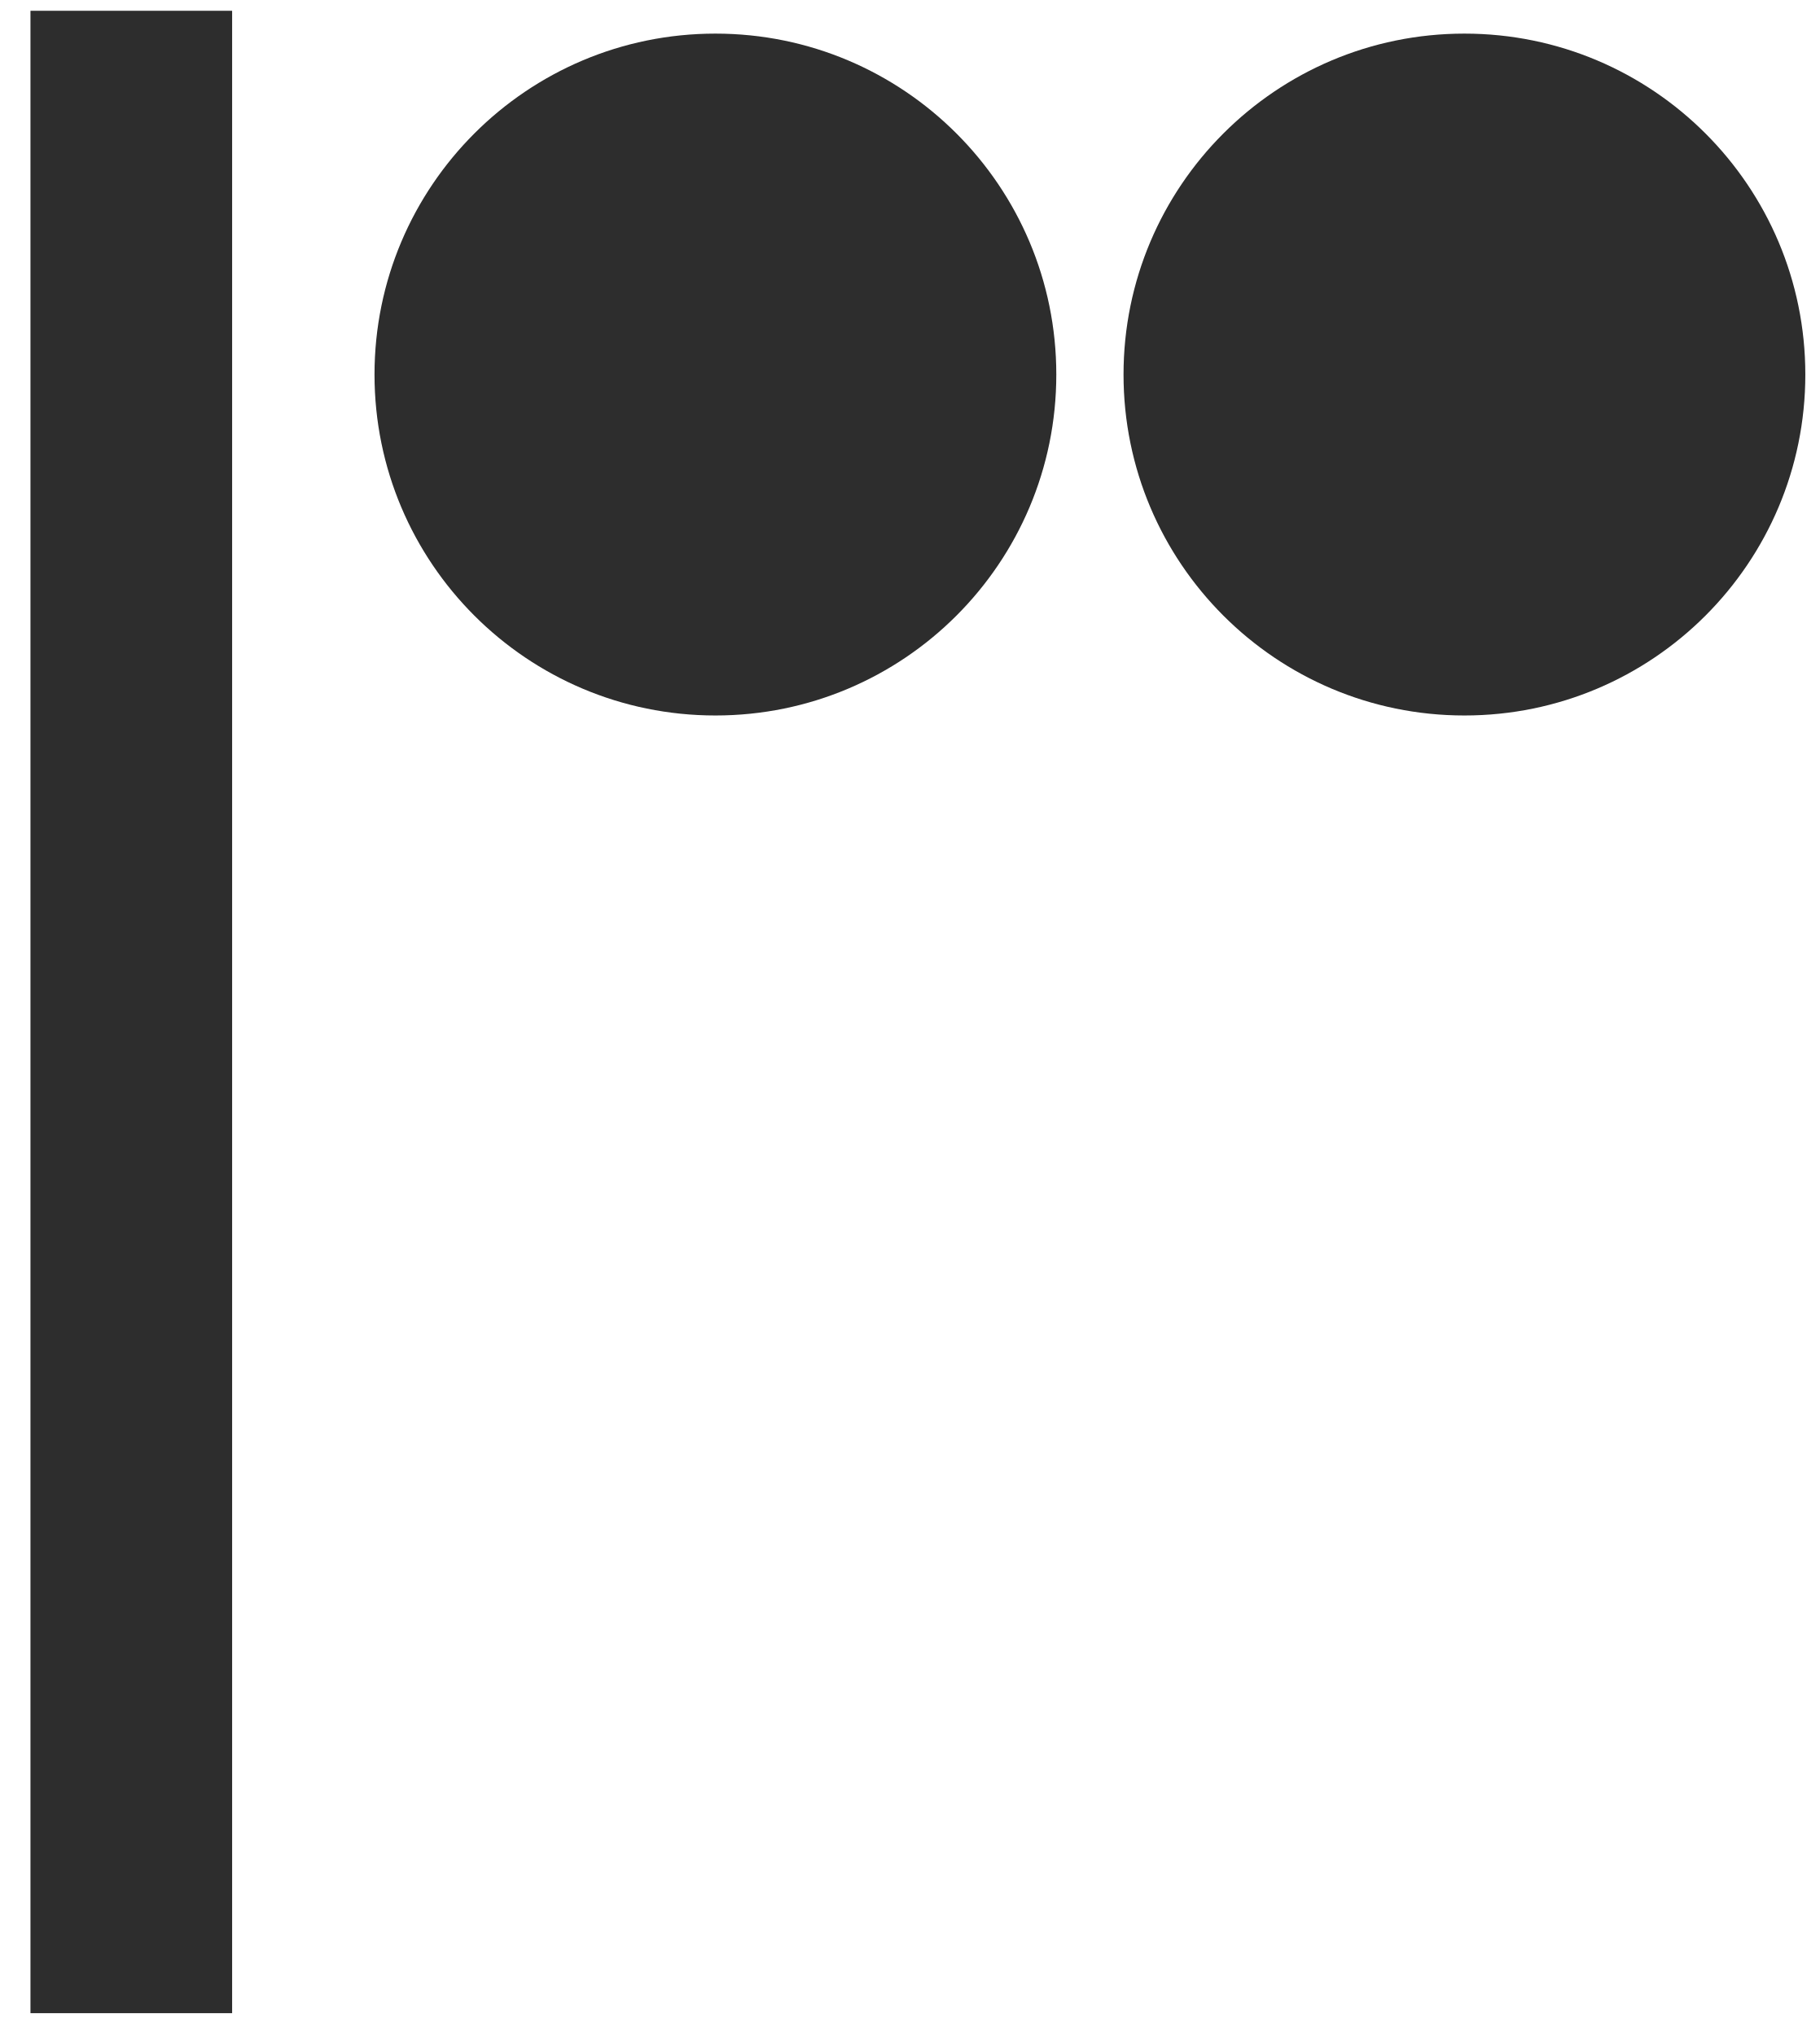
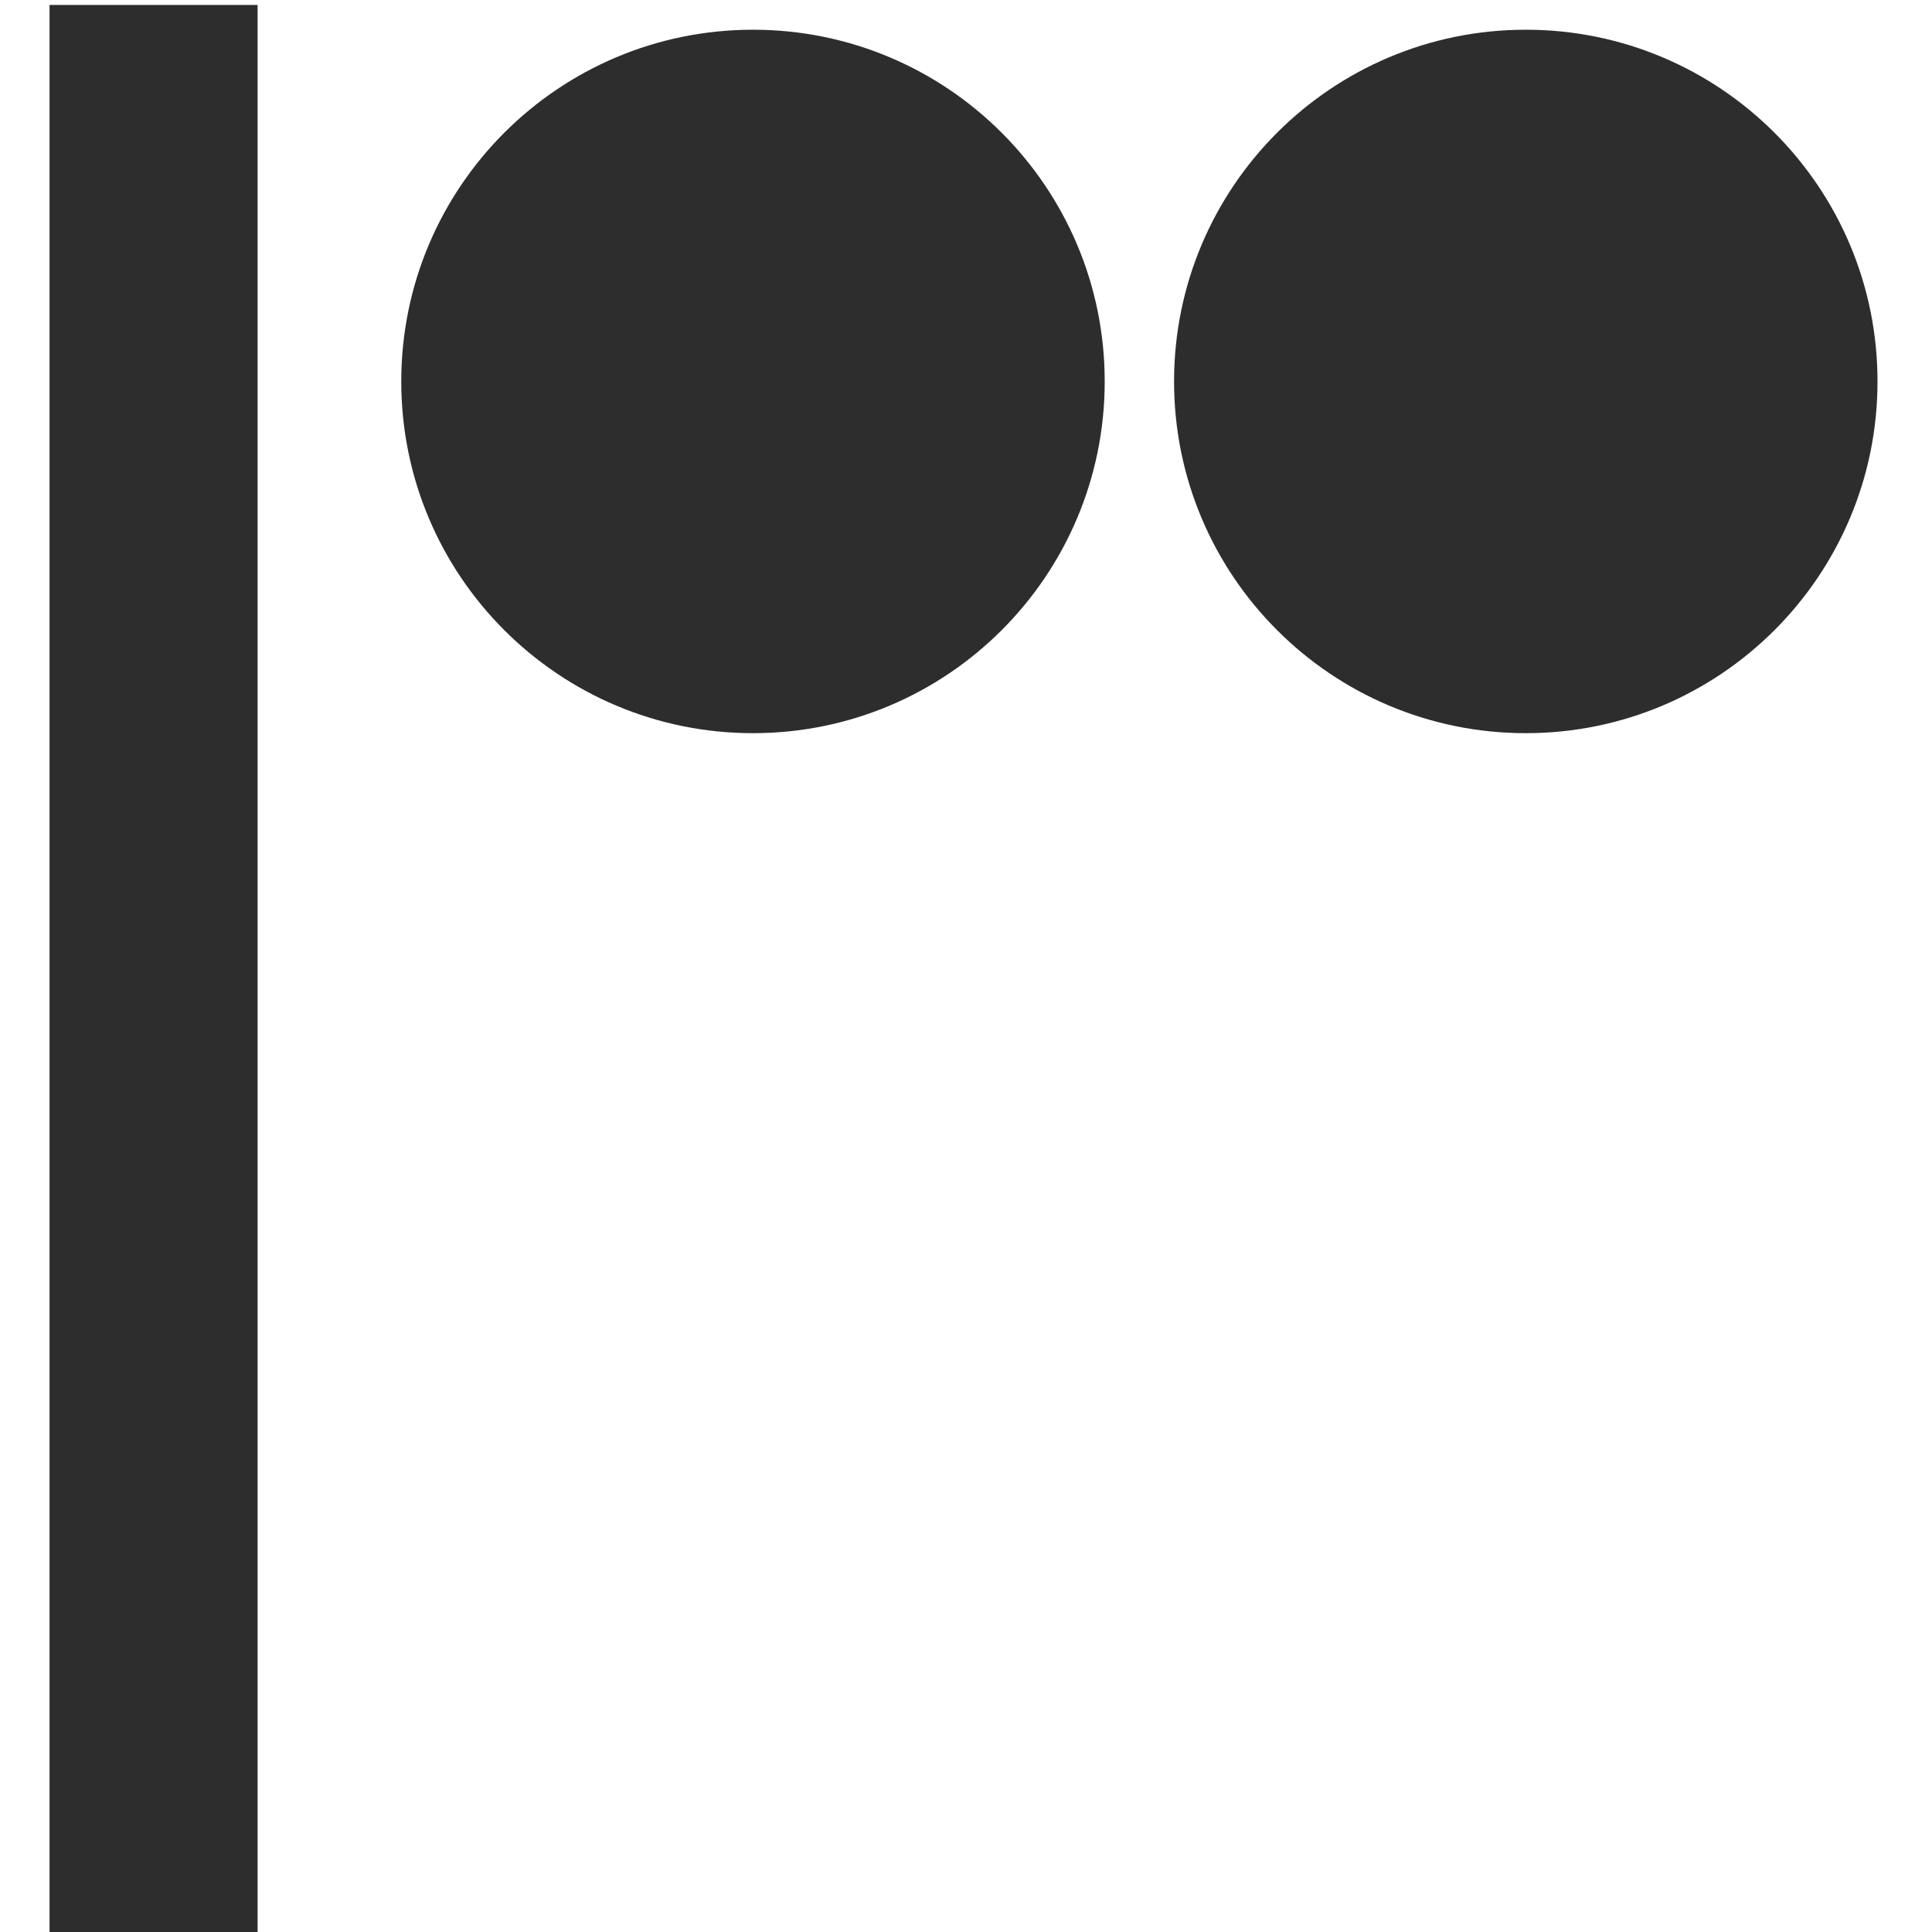
- <svg xmlns="http://www.w3.org/2000/svg" version="1.1" x="0px" y="0px" width="37.9px" height="42.4px" viewBox="0 0 37.9 42.4" style="enable-background:new 0 0 37.9 42.4;" xml:space="preserve">
+ <svg xmlns="http://www.w3.org/2000/svg" version="1.1" x="0px" y="0px" width="39px" height="39px" viewBox="0 0 39 39" style="enable-background:new 0 0 39 39;" xml:space="preserve">
  <style type="text/css">
	.st0{display:none;}
	.st1{display:inline;}
	.st2{fill:#2D2D2D;}
	.st3{display:inline;fill:#D81D4A;}
	.st4{fill:#D81D4A;}
	.st5{display:inline;fill:#2D2D2D;}
</style>
-   <g id="musical" class="st0">
-     <g class="st1">
-       <rect x="8" y="0.3" class="st2" width="29.7" height="7.7" />
-       <path class="st2" d="M8,29.5c-0.8-0.4-1.6-0.7-2.6-0.7c-2.8,0-5.2,2.3-5.2,5.2c0,2.8,2.3,5.2,5.2,5.2c1.2,0,2.4-0.5,3.4-1.3    c1-0.9,1.5-2,1.7-3.3c0.1-0.7,0.1-1.6,0.1-2.3c0-0.9,0-1.8,0-2.7c0-2.4,0-4.7,0-7.1c0-2.4,0-4.7,0-7.1c0-1.4,0-2.9,0-4.3    c0-0.1,0-0.2,0-0.4H8V29.5z" />
-       <path class="st2" d="M37.8,27.5c-0.1-1.5,0-3.1,0-4.6c0-2.3,0-4.7,0-7c0-1.6,0-3.2,0-4.9c0-0.1,0-0.2,0-0.3h-2.6v13.1    c-0.7-0.4-1.6-0.7-2.5-0.7c-2.8,0-5.2,2.3-5.2,5.2c0,2.8,2.3,5.2,5.2,5.2c1.5,0,3-0.7,4-1.9c0.9-1.1,1.2-2.5,1.1-3.9    C37.8,27.5,37.8,27.5,37.8,27.5z" />
-     </g>
-   </g>
-   <g id="musical-dla-dzieci" class="st0">
-     <rect x="19.1" y="-10.7" transform="matrix(6.123234e-17 -1 1 6.123234e-17 18.8004 27.0813)" class="st3" width="7.7" height="29.7" />
-     <g class="st1">
-       <g>
-         <path class="st4" d="M22,46.5c-4.7,0-9-3.2-10.2-7.9l2.9-0.7c1,4,5.1,6.5,9.2,5.4c4-1,6.5-5.1,5.4-9.2l2.9-0.7     c1.4,5.6-2,11.4-7.6,12.8C23.7,46.4,22.8,46.5,22,46.5z" />
-       </g>
-     </g>
-     <g class="st1">
-       <g>
-         <path class="st4" d="M8.1,26c-0.8-0.4-1.6-0.7-2.6-0.7c-2.8,0-5.2,2.3-5.2,5.2s2.3,5.2,5.2,5.2c2.7,0,4.9-2.1,5.1-4.7h0.1V10.7     H8.1V26z M5.5,32.4c-1.1,0-1.9-0.9-1.9-1.9c0-1.1,0.9-1.9,1.9-1.9c1.1,0,1.9,0.9,1.9,1.9C7.4,31.6,6.5,32.4,5.5,32.4z" />
-         <path class="st4" d="M37.8,24V10.6h-2.6v9.6c-0.7-0.4-1.6-0.7-2.5-0.7c-2.8,0-5.2,2.3-5.2,5.2s2.3,5.2,5.2,5.2     c2.8,0,5.2-2.3,5.2-5.2C37.9,24.5,37.8,24.2,37.8,24z M32.7,26.8c-1.1,0-1.9-0.9-1.9-1.9c0-1.1,0.9-1.9,1.9-1.9     c1.1,0,1.9,0.9,1.9,1.9C34.7,25.9,33.8,26.8,32.7,26.8z" />
-       </g>
-     </g>
-   </g>
-   <g id="wyklad-warsztat" class="st0">
-     <g class="st1">
-       <rect x="15.3" y="12.9" transform="matrix(-1.836970e-16 1 -1 -1.836970e-16 52.2478 14.0215)" class="st2" width="7.7" height="40.4" />
-       <rect x="15.3" y="10.8" transform="matrix(-1.836970e-16 1 -1 -1.836970e-16 39.5594 1.3331)" class="st2" width="7.7" height="19.2" />
-       <circle class="st2" cx="19.1" cy="5.6" r="5.2" />
-     </g>
-   </g>
-   <g id="wystawa" class="st0">
-     <g class="st1">
-       <rect x="7" y="33.7" transform="matrix(-1 -1.224647e-16 1.224647e-16 -1 21.7721 72.9408)" class="st2" width="7.7" height="5.5" />
-       <rect x="23.3" y="33.7" transform="matrix(-1 -1.224647e-16 1.224647e-16 -1 54.3592 72.9408)" class="st2" width="7.7" height="5.5" />
-     </g>
-     <g class="st1">
-       <g>
-         <rect x="0" y="0.2" transform="matrix(-1 -1.224647e-16 1.224647e-16 -1 7.6804 30.8761)" class="st2" width="7.7" height="30.4" />
-         <rect x="30.4" y="0.2" transform="matrix(-1 -1.224647e-16 1.224647e-16 -1 68.4509 30.8761)" class="st2" width="7.7" height="30.4" />
-       </g>
-       <circle class="st2" cx="19" cy="15.4" r="5.2" />
-     </g>
-   </g>
-   <g id="koncert" class="st0">
-     <g class="st1">
-       <rect x="24.6" y="-2.5" transform="matrix(0.7071 -0.7071 0.7071 0.7071 7.5703 18.3382)" class="st2" width="2.6" height="5.1" />
-       <rect x="36.7" y="9.6" transform="matrix(0.7071 -0.7071 0.7071 0.7071 2.5712 30.4069)" class="st2" width="2.6" height="5.1" />
-       <rect x="27.9" y="-5.7" transform="matrix(0.7071 -0.7071 0.7071 0.7071 10.7952 19.7384)" class="st2" width="2.6" height="5.1" />
-       <rect x="40" y="6.4" transform="matrix(0.7071 -0.7071 0.7071 0.7071 5.7961 31.8072)" class="st2" width="2.6" height="5.1" />
-       <rect x="23.7" y="2.8" transform="matrix(-0.7071 -0.7071 0.7071 -0.7071 39.4049 37.715)" class="st2" width="7.7" height="15.7" />
-       <path class="st2" d="M9,15.4c-7.8,0-14.2,6.3-14.2,14.2S1.2,43.7,9,43.7s14.2-6.3,14.2-14.2S16.9,15.4,9,15.4z M9,36.1    c-3.6,0-6.6-2.9-6.6-6.6s2.9-6.6,6.6-6.6s6.6,2.9,6.6,6.6S12.7,36.1,9,36.1z" />
-     </g>
-   </g>
-   <g id="spektakl" class="st0">
-     <g class="st1">
-       <rect x="15.2" y="-16.2" transform="matrix(-1.836970e-16 1 -1 -1.836970e-16 23.0036 -15.0621)" class="st2" width="7.7" height="40.4" />
-       <g>
-         <circle class="st2" cx="13" cy="18" r="5.2" />
-         <circle class="st2" cx="25" cy="18" r="5.2" />
-       </g>
-       <g>
-         <circle class="st2" cx="6.2" cy="31.1" r="5.2" />
-         <circle class="st2" cx="31.9" cy="31.1" r="5.2" />
-         <circle class="st2" cx="18.2" cy="31.1" r="5.2" />
-       </g>
-     </g>
-   </g>
-   <g id="monodram-muzyczny" class="st0">
-     <rect x="15.1" y="24.4" class="st5" width="7.7" height="17" />
-     <circle class="st5" cx="18.9" cy="15.2" r="5.2" />
-     <g class="st1">
-       <g>
-         <rect x="0" y="0.1" transform="matrix(-1 -1.224647e-16 1.224647e-16 -1 7.6804 30.6389)" class="st2" width="7.7" height="30.4" />
-         <rect x="30.4" y="0.1" transform="matrix(-1 -1.224647e-16 1.224647e-16 -1 68.4509 30.6389)" class="st2" width="7.7" height="30.4" />
-       </g>
-     </g>
-   </g>
-   <g id="goscinny" class="st0">
-     <g class="st1">
-       <g>
-         <path class="st2" d="M15.5,36.4c-5.3-1.3-9.2-6.2-9.3-11.9l3.5,0c0,4.8,3.9,8.8,8.8,8.8c4.8,0,8.8-4,8.8-8.8l3.5,0     c0,6.8-5.5,12.3-12.2,12.3C17.5,36.8,16.5,36.7,15.5,36.4z" />
-       </g>
-     </g>
-     <rect x="15.2" y="-3.3" transform="matrix(-1.836970e-16 1 -1 -1.836970e-16 35.9473 -2.1184)" class="st5" width="7.7" height="40.4" />
-     <rect x="15.2" y="-5.4" transform="matrix(-1.836970e-16 1 -1 -1.836970e-16 23.2589 -14.8067)" class="st5" width="7.7" height="19.2" />
-   </g>
-   <g id="premiera" class="st0">
-     <rect x="2.7" y="15" class="st5" width="7.7" height="18.2" />
-     <rect x="27.6" y="15" class="st5" width="7.7" height="18.2" />
-     <path class="st5" d="M31.5,0.6c-2.8,0-5.2,2.3-5.2,5.2c0,0.1,0,0.3,0,0.4c-0.7,3.5-3.8,6.1-7.5,6c-3.5-0.1-6.4-2.5-7.2-5.7   c0-0.3,0.1-0.5,0.1-0.8c0-2.8-2.3-5.2-5.2-5.2c-2.8,0-5.2,2.3-5.2,5.2c0,2.8,2.3,5.2,5.2,5.2c1.2,0,2.3-0.4,3.2-1.1   c1.4,2.4,3.7,4.3,6.4,5.1c0.8,0.2,1.7,0.4,2.6,0.4c4.1,0.1,7.6-2.2,9.4-5.5c0.9,0.7,2,1.2,3.2,1.2c2.8,0,5.2-2.3,5.2-5.2   C36.6,2.9,34.3,0.6,31.5,0.6z" />
-   </g>
-   <g id="spektakl-komediowo-muzyczny" class="st0">
-     <g class="st1">
-       <rect x="3.4" y="28.7" transform="matrix(-1.836970e-16 1 -1 -1.836970e-16 39.6077 25.074)" class="st2" width="7.7" height="7.3" />
-       <rect x="3.4" y="0.5" transform="matrix(-1.836970e-16 1 -1 -1.836970e-16 11.4249 -3.1088)" class="st2" width="7.7" height="7.3" />
-     </g>
-     <path class="st5" d="M17,0c10.1-0.1,18.3,8,18.4,18.1s-8,18.3-18.1,18.4" />
-   </g>
-   <g id="rock-opera" class="st0">
-     <rect x="15.1" y="0" transform="matrix(-1 -1.224647e-16 1.224647e-16 -1 37.8787 17.0621)" class="st5" width="7.7" height="17" />
-     <circle class="st5" cx="5.9" cy="6.4" r="5.2" />
-     <path class="st5" d="M31.7,1.2c-2.8,0-5.2,2.3-5.2,5.2s2.3,5.2,5.2,5.2s5.2-2.3,5.2-5.2S34.5,1.2,31.7,1.2z M31.7,8.3   c-1.1,0-1.9-0.9-1.9-1.9c0-1.1,0.9-1.9,1.9-1.9c1.1,0,1.9,0.9,1.9,1.9C33.6,7.5,32.7,8.3,31.7,8.3z" />
-     <path class="st5" d="M18.9,22.3c-6.1,0-11,4.9-11,11s4.9,11,11,11s11-4.9,11-11S25,22.3,18.9,22.3z M18.9,38.5   c-2.8,0-5.1-2.3-5.1-5.1s2.3-5.1,5.1-5.1s5.1,2.3,5.1,5.1S21.8,38.5,18.9,38.5z" />
-   </g>
-   <g id="widowisko-muzyczne" class="st0">
-     <circle class="st5" cx="-3" cy="5.3" r="5.2" />
-     <rect x="35.9" y="-2.8" transform="matrix(6.123234e-17 -1 1 6.123234e-17 35.8144 43.68)" class="st5" width="7.7" height="13.5" />
-     <path class="st5" d="M13.2,10.3h-2.6v18.9c-0.8-0.4-1.6-0.7-2.6-0.7c-2.8,0-5.2,2.3-5.2,5.2s2.3,5.2,5.2,5.2c2.7,0,4.9-2.1,5.1-4.7   h0.1V10.3z" />
-     <path class="st5" d="M35.8,27.1V10.3h-2.6v13.1c-0.7-0.4-1.6-0.7-2.5-0.7c-2.8,0-5.2,2.3-5.2,5.2c0,2.8,2.3,5.2,5.2,5.2   c2.8,0,5.2-2.3,5.2-5.2C35.8,27.6,35.8,27.4,35.8,27.1z" />
-   </g>
-   <g id="spektakl-baletowy" class="st0">
-     <g class="st1">
-       <path class="st2" d="M0.9,51.3C0.8,41.2,8.9,33,19,32.9s18.3,8,18.4,18.1" />
-       <rect x="13.6" y="14.5" transform="matrix(-1.836970e-16 1 -1 -1.836970e-16 42.8346 5.3258)" class="st2" width="10.2" height="19.2" />
-       <circle class="st2" cx="18.8" cy="9" r="5.2" />
-       <circle class="st2" cx="11.8" cy="2.8" r="2.6" />
-     </g>
-   </g>
-   <g id="operetka">
-     <circle class="st2" cx="14.9" cy="7.8" r="7.1" />
-     <circle class="st2" cx="30.5" cy="7.8" r="7.1" />
-     <rect x="0.6" y="0.3" transform="matrix(-1 -1.224647e-16 1.224647e-16 -1 5.4346 42.2245)" class="st2" width="4.2" height="41.7" />
+   <g id="edukacja" class="st0">
+     <g id="musical">
+       <g class="st1">
+         <rect x="8.1" y="0.6" class="st2" width="29.7" height="7.7" />
+         <path class="st2" d="M8.1,29.9c-0.8-0.4-1.6-0.7-2.6-0.7c-2.8,0-5.2,2.3-5.2,5.2c0,2.8,2.3,5.2,5.2,5.2c1.2,0,2.4-0.5,3.4-1.3     c1-0.9,1.5-2,1.7-3.3c0.1-0.7,0.1-1.6,0.1-2.3c0-0.9,0-1.8,0-2.7c0-2.4,0-4.7,0-7.1s0-4.7,0-7.1c0-1.4,0-2.9,0-4.3     c0-0.1,0-0.2,0-0.4H8.1V29.9z" />
+         <path class="st2" d="M37.8,27.9c-0.1-1.5,0-3.1,0-4.6c0-2.3,0-4.7,0-7c0-1.6,0-3.2,0-4.9c0-0.1,0-0.2,0-0.3h-2.6v13.1     c-0.7-0.4-1.6-0.7-2.5-0.7c-2.8,0-5.2,2.3-5.2,5.2c0,2.8,2.3,5.2,5.2,5.2c1.5,0,3-0.7,4-1.9c0.9-1.1,1.2-2.5,1.1-3.9     C37.8,27.9,37.8,27.9,37.8,27.9z" />
+       </g>
+     </g>
+     <g id="musical-dla-dzieci">
+       <rect x="8.2" y="0.6" class="st3" width="29.7" height="7.7" />
+       <g class="st1">
+         <g>
+           <path class="st4" d="M22,46.8c-4.7,0-9-3.2-10.2-7.9l2.9-0.7c1,4,5.1,6.5,9.2,5.4c4-1,6.5-5.1,5.4-9.2l2.9-0.7      c1.4,5.6-2,11.4-7.6,12.8C23.8,46.8,22.9,46.8,22,46.8z" />
+         </g>
+       </g>
+       <g class="st1">
+         <g>
+           <path class="st4" d="M8.1,26.4c-0.8-0.4-1.6-0.7-2.6-0.7c-2.8,0-5.2,2.3-5.2,5.2s2.3,5.2,5.2,5.2c2.7,0,4.9-2.1,5.1-4.7h0.1V11      H8.1V26.4z M5.5,32.8c-1.1,0-1.9-0.9-1.9-1.9c0-1.1,0.9-1.9,1.9-1.9c1.1,0,1.9,0.9,1.9,1.9C7.4,31.9,6.6,32.8,5.5,32.8z" />
+           <path class="st4" d="M37.8,24.4V10.9h-2.6v9.6c-0.7-0.4-1.6-0.7-2.5-0.7c-2.8,0-5.2,2.3-5.2,5.2s2.3,5.2,5.2,5.2      c2.8,0,5.2-2.3,5.2-5.2C37.9,24.9,37.9,24.5,37.8,24.4z M32.8,27.1c-1.1,0-1.9-0.9-1.9-1.9c0-1.1,0.9-1.9,1.9-1.9      c1.1,0,1.9,0.9,1.9,1.9C34.8,26.2,33.8,27.1,32.8,27.1z" />
+         </g>
+       </g>
+     </g>
+     <g id="wyklad-warsztat">
+       <g class="st1">
+         <rect x="-1" y="29.6" class="st2" width="40.4" height="7.7" />
+         <rect x="9.6" y="16.9" class="st2" width="19.2" height="7.7" />
+         <circle class="st2" cx="19.1" cy="5.9" r="5.2" />
+       </g>
+     </g>
+     <g id="wystawa">
+       <g class="st1">
+         <rect x="7.1" y="34.1" class="st2" width="7.7" height="5.5" />
+         <rect x="23.4" y="34.1" class="st2" width="7.7" height="5.5" />
+       </g>
+       <g class="st1">
+         <g>
+           <rect x="0.1" y="0.6" class="st2" width="7.7" height="30.4" />
+           <rect x="30.4" y="0.6" class="st2" width="7.7" height="30.4" />
+         </g>
+         <circle class="st2" cx="19.1" cy="15.8" r="5.2" />
+       </g>
+     </g>
+     <g id="koncert">
+       <g class="st1">
+         <rect x="24.7" y="-2.2" transform="matrix(0.7071 -0.7071 0.7071 0.7071 7.3879 18.5042)" class="st2" width="2.6" height="5.1" />
+         <rect x="36.9" y="9.9" transform="matrix(0.7071 -0.7071 0.7071 0.7071 2.3542 30.6344)" class="st2" width="2.6" height="5.1" />
+         <rect x="28" y="-5.4" transform="matrix(0.7071 -0.7071 0.7071 0.7071 10.6173 19.8969)" class="st2" width="2.6" height="5.1" />
+         <rect x="40.2" y="6.7" transform="matrix(0.7071 -0.7071 0.7071 0.7071 5.5836 32.0271)" class="st2" width="2.6" height="5.1" />
+         <rect x="19.8" y="7.2" transform="matrix(0.7071 -0.7071 0.7071 0.7071 0.2634 22.7758)" class="st2" width="15.7" height="7.7" />
+         <path class="st2" d="M9.1,15.8c-7.8,0-14.2,6.3-14.2,14.2S1.2,44.2,9.1,44.2s14.2-6.3,14.2-14.2S16.9,15.8,9.1,15.8z M9.1,36.4     c-3.6,0-6.6-2.9-6.6-6.6s2.9-6.6,6.6-6.6s6.6,2.9,6.6,6.6C15.8,33.6,12.8,36.4,9.1,36.4z" />
+       </g>
+     </g>
+     <g id="spektakl">
+       <g class="st1">
+         <rect x="-1.1" y="0.4" class="st2" width="40.4" height="7.7" />
+         <g>
+           <circle class="st2" cx="13" cy="18.4" r="5.2" />
+           <circle class="st2" cx="25.1" cy="18.4" r="5.2" />
+         </g>
+         <g>
+           <circle class="st2" cx="6.2" cy="31.4" r="5.2" />
+           <circle class="st2" cx="31.9" cy="31.4" r="5.2" />
+           <circle class="st2" cx="18.2" cy="31.4" r="5.2" />
+         </g>
+       </g>
+     </g>
+     <g id="monodram-muzyczny">
+       <rect x="15.1" y="24.8" class="st5" width="7.7" height="17" />
+       <circle class="st5" cx="19" cy="15.5" r="5.2" />
+       <g class="st1">
+         <g>
+           <rect x="0.1" y="0.4" class="st2" width="7.7" height="30.4" />
+           <rect x="30.4" y="0.4" class="st2" width="7.7" height="30.4" />
+         </g>
+       </g>
+     </g>
+     <g id="premiera">
+       <rect x="2.8" y="15.3" class="st5" width="7.7" height="18.2" />
+       <rect x="27.6" y="15.3" class="st5" width="7.7" height="18.2" />
+       <path class="st5" d="M31.6,0.9c-2.8,0-5.2,2.3-5.2,5.2c0,0.1,0,0.3,0,0.4c-0.7,3.5-3.8,6.1-7.5,6c-3.5-0.1-6.4-2.5-7.2-5.7    c0-0.3,0.1-0.5,0.1-0.8c0-2.8-2.3-5.2-5.2-5.2C3.7,0.8,1.3,3.1,1.3,6c0,2.8,2.3,5.2,5.2,5.2c1.2,0,2.3-0.4,3.2-1.1    c1.4,2.4,3.7,4.3,6.4,5.1c0.8,0.2,1.7,0.4,2.6,0.4c4.1,0.1,7.6-2.2,9.4-5.5c0.9,0.7,2,1.2,3.2,1.2c2.8,0,5.2-2.3,5.2-5.2    C36.8,3.2,34.3,0.9,31.6,0.9z" />
+     </g>
+     <rect x="-1.4" y="7.5" class="st5" width="41.7" height="1.6" />
+     <rect x="-1.3" y="15" class="st5" width="41.7" height="1.6" />
+     <rect x="-1.3" y="22.4" class="st5" width="41.7" height="1.6" />
+     <rect x="-1.4" y="29.8" class="st5" width="41.7" height="1.6" />
+     <rect x="-1.3" y="37.3" class="st5" width="41.7" height="1.6" />
+     <circle class="st5" cx="11.4" cy="23.4" r="5.2" />
+     <rect x="14" y="0.1" class="st5" width="2.6" height="23.7" />
+   </g>
+   <g id="warsztat" class="st0">
+     <g class="st1">
+       <rect x="21" y="31.3" class="st2" width="18.1" height="7.8" />
+       <ellipse class="st2" cx="30.1" cy="20.3" rx="4.9" ry="5.2" />
+       <rect x="-0.2" y="17.3" class="st2" width="18.1" height="22" />
+       <ellipse class="st2" cx="8.9" cy="6.4" rx="4.9" ry="5.2" />
+     </g>
+   </g>
+   <g id="spektakl_muzyczny" class="st0">
+     <g class="st1">
+       <rect x="16.1" y="0" class="st2" width="7.2" height="15.8" />
+       <circle class="st2" cx="7.6" cy="6" r="4.8" />
+       <path class="st2" d="M31.4,1.1c-2.6,0-4.8,2.1-4.8,4.8s2.1,4.8,4.8,4.8s4.8-2.1,4.8-4.8S34.1,1.1,31.4,1.1z M31.4,7.7    c-1,0-1.8-0.8-1.8-1.8c0-1,0.8-1.8,1.8-1.8c1,0,1.8,0.8,1.8,1.8C33.3,6.9,32.5,7.7,31.4,7.7z" />
+       <path class="st2" d="M19.6,18.3c-5.7,0-10.2,4.6-10.2,10.2S14,38.8,19.6,38.8s10.2-4.6,10.2-10.2S25.3,18.3,19.6,18.3z M19.6,33.3    c-2.6,0-4.7-2.1-4.7-4.7s2.1-4.7,4.7-4.7s4.7,2.1,4.7,4.7C24.4,31.2,22.2,33.3,19.6,33.3z" />
+     </g>
+   </g>
+   <g id="spektakl_familijny" class="st0">
+     <g class="st1">
+       <g>
+         <rect x="3.6" y="29.7" class="st2" width="7.3" height="7.7" />
+         <rect x="3.6" y="1.6" class="st2" width="7.3" height="7.7" />
+       </g>
+       <path class="st2" d="M17,1.3c10.1-0.1,18.3,8,18.4,18.1c0.1,10.1-8,18.3-18.1,18.4" />
+     </g>
+   </g>
+   <g id="salon_poezji" class="st0">
+     <g class="st1">
+       <rect x="2.2" y="2" class="st2" width="6.8" height="34.6" />
+       <rect x="13.8" y="6.2" class="st2" width="6.8" height="30.4" />
+       <polygon class="st2" points="22.7,11.3 29.1,8.9 36.8,34.5 30.4,37   " />
+     </g>
+   </g>
+   <g id="premiera_00000039845462209195030350000001554899127189298574_" class="st0">
+     <g class="st1">
+       <rect x="2.7" y="14.6" class="st2" width="3.8" height="22.4" />
+       <path class="st2" d="M34.2,2c-1.4,0-2.7,0.7-3.6,1.8c-1.2,1.5-0.8,3.2-1.1,5c-0.2,1.4-1,3-1.9,4.1C25.8,15.4,23,17,20,17.1    c-2.7,0.2-5.4-0.9-7.3-2.8c-1.2-1.2-2.1-2.6-2.7-4.3C9.4,8.2,9.6,6.1,8.7,4.4C8,2.9,6.4,2,4.8,2C2.2,2,0.2,4.2,0.2,7    c0,2.7,2.1,5,4.7,5c1.1,0,2-0.4,2.8-1.1c0.7,2,1.9,3.9,3.4,5.4c2.4,2.3,5.5,3.6,8.7,3.6c0.2,0,0.4,0,0.6,0    c5.2-0.3,9.6-3.9,11.4-8.8c0.7,0.5,1.6,0.8,2.5,0.8c2.5,0,4.7-2.2,4.7-5C38.8,4.2,36.8,2,34.2,2z" />
+       <rect x="32.1" y="14.6" class="st2" width="3.8" height="22.4" />
+     </g>
+   </g>
+   <g id="pokaz" class="st0">
+     <path class="st5" d="M35.6,1.5l-2.7,0.6c1.9,7.6-2.7,15.3-10.2,17.2c-0.6,0.2-1.1,0.3-1.7,0.3l-4.5-7l10.4-6.6l-3.9-6L10.6,8l3.9,6   l3.8,5.8c-2.2-0.2-4.4-0.8-6.3-1.9c-3.2-1.9-5.6-5-6.5-8.7L2.8,10c1.1,4.4,3.9,8.1,7.8,10.4c2.7,1.6,5.7,2.4,8.6,2.4   c0.3,0,0.6,0,0.8,0l4.2,6.5c-0.8,0-1.7,0.3-2.4,0.7c-2.2,1.4-2.9,4.4-1.5,6.6c1.4,2.2,4.4,2.9,6.6,1.5c1.3-0.8,2.1-2.3,2.2-3.8   c0.2-2.3-1.7-4.2-2.9-6c-1.2-1.9-2.5-3.8-3.7-5.7c0.3-0.1,0.5-0.1,0.7-0.2C32.4,19.9,37.9,10.6,35.6,1.5z" />
+   </g>
+   <g id="monodram" class="st0">
+     <circle class="st5" cx="20.2" cy="16.2" r="9.3" />
+     <rect x="-0.7" y="28.5" class="st5" width="41.7" height="4.2" />
+   </g>
+   <g id="koncert_familijny" class="st0">
+     <g class="st1">
+       <path class="st2" d="M35.3,30.8L35.3,30.8L26.5,17l8.4-5.4l-4.2-6.5l-10.5,6.8l2,3.2L30.5,28c-0.9,0-1.8,0.3-2.6,0.8    c-2.4,1.5-3.1,4.7-1.6,7.1c1.5,2.4,4.7,3.1,7.1,1.6C35.8,36.1,36.5,33.1,35.3,30.8z" />
+       <path class="st2" d="M12.7,19.4L12.7,19.4l8.5-17.9l-2.4-1.1l-6.3,13.5c-0.5-0.7-1.2-1.4-2-1.8c-2.6-1.2-5.6-0.1-6.9,2.5    c-1.2,2.6-0.1,5.6,2.5,6.9C8.5,22.6,11.3,21.6,12.7,19.4z" />
+     </g>
+   </g>
+   <g id="koncert_edukacyjny" class="st0">
+     <g class="st1">
+       <circle class="st2" cx="31.2" cy="10.4" r="5.2" />
+       <rect x="2.6" y="9.6" class="st2" width="7.7" height="24.2" />
+       <rect x="14.9" y="16" class="st2" width="7.7" height="17.7" />
+       <rect x="26.8" y="20.6" class="st2" width="7.7" height="13.1" />
+     </g>
+   </g>
+   <g id="festiwal" class="st0">
+     <g class="st1">
+       <rect x="2.1" y="19.9" class="st2" width="26.5" height="14.6" />
+       <rect x="31.3" y="22.4" class="st2" width="6.1" height="10.2" />
+       <circle class="st2" cx="22.8" cy="10.4" r="5.9" />
+       <circle class="st2" cx="7.5" cy="10.5" r="5.9" />
+     </g>
+   </g>
+   <g id="goscinny_00000062894382416427472140000009888516905217042103_" class="st0">
+     <g id="goscinny" class="st1">
+       <g>
+         <g>
+           <path class="st2" d="M15.9,37.1c-5.3-1.3-9.2-6.2-9.3-11.9h3.5c0,4.8,3.9,8.8,8.8,8.8c4.8,0,8.8-4,8.8-8.8h3.5      c0,6.8-5.5,12.3-12.2,12.3C17.9,37.5,16.9,37.4,15.9,37.1z" />
+         </g>
+       </g>
+       <rect x="-0.7" y="13.8" class="st2" width="40.4" height="7.7" />
+       <rect x="9.9" y="1.1" class="st2" width="19.2" height="7.7" />
+     </g>
+   </g>
+   <g id="koncert_00000132085226507862638870000009764314829319038123_" class="st0">
+     <rect x="21.2" y="3.5" transform="matrix(0.7071 -0.7071 0.7071 0.7071 2.4122 17.502)" class="st5" width="2.4" height="4.6" />
+     <rect x="32.1" y="14.5" transform="matrix(0.7071 -0.7071 0.7071 0.7071 -2.111 28.4785)" class="st5" width="2.4" height="4.6" />
+     <rect x="24.2" y="0.7" transform="matrix(0.7071 -0.7071 0.7071 0.7071 5.3113 18.831)" class="st5" width="2.4" height="4.6" />
+     <rect x="35.1" y="11.6" transform="matrix(0.7071 -0.7071 0.7071 0.7071 0.8146 29.7433)" class="st5" width="2.4" height="4.6" />
+     <path class="st5" d="M34.1,9.9l-4.9-4.9l-9.7,9.7c-1.8-1-4-1.6-6.2-1.6C6.2,13,0.4,18.7,0.4,25.9s5.7,12.9,12.9,12.9   s12.9-5.7,12.9-12.9c0-2.3-0.6-4.5-1.7-6.4L34.1,9.9z M13.3,31.8c-3.3,0-5.9-2.6-5.9-5.9s2.6-6,6-6s6,2.6,6,6   C19.3,29.3,16.6,31.8,13.3,31.8z" />
+   </g>
+   <g id="monodram_00000112595544190519136040000001529538503238888862_" class="st0">
+     <g id="monodram-muzyczny_00000127755214011083108080000005504588030606926485_" class="st1">
+       <rect x="15.5" y="22" class="st2" width="7.7" height="17" />
+       <circle class="st2" cx="19.4" cy="12.8" r="5.2" />
+       <g>
+         <g>
+           <rect x="0.5" y="-2.3" class="st2" width="7.7" height="30.4" />
+           <rect x="30.8" y="-2.3" class="st2" width="7.7" height="30.4" />
+         </g>
+       </g>
+     </g>
+   </g>
+   <g id="musical_dla_dzieci" class="st0">
+     <rect x="8.4" y="0.5" class="st3" width="29.7" height="7.7" />
+     <g class="st1">
+       <g>
+         <path class="st4" d="M20.5,38.8c-4.7,0-9-3.2-10.2-7.9l2.9-0.7c1,4,5.1,6.5,9.2,5.4c4-1,6.5-5.1,5.4-9.2l2.9-0.7     c1.4,5.6-2,11.4-7.6,12.8C22.2,38.7,21.4,38.8,20.5,38.8z" />
+       </g>
+     </g>
+     <g class="st1">
+       <g>
+         <path class="st4" d="M8.4,20.4c-0.8-0.4-1.6-0.7-2.6-0.7c-2.8,0-5.2,2.3-5.2,5.2c0,2.9,2.3,5.2,5.2,5.2c2.2,0,4.2-1.6,4.9-3.7     c0.5-1.6,0.3-3.5,0.3-5.2c0-3.5,0-7.1,0-10.6c0-0.2,0-0.5,0-0.7H8.4V20.4z M5.8,26.8c-1.1,0-1.9-0.9-1.9-1.9     c0-1.1,0.9-1.9,1.9-1.9c1.1,0,1.9,0.9,1.9,1.9C7.8,25.9,6.9,26.8,5.8,26.8z" />
+         <path class="st4" d="M38.2,18.3c0-0.5,0-1.1-0.1-1.6c0-0.6,0-6.9,0-6.9c0,0-2.6,0-2.6,0v4.8c-0.7-0.4-1.6-0.7-2.5-0.7     c-2.8,0-5.2,2.3-5.2,5.2c0,2.9,2.3,5.2,5.2,5.2c1.7,0,3.3-0.9,4.3-2.3C38,20.8,38.2,19.6,38.2,18.3z M33.1,21.1     c-1.1,0-1.9-0.9-1.9-1.9c0-1.1,0.9-1.9,1.9-1.9c1.1,0,1.9,0.9,1.9,1.9C35,20.3,34.1,21.1,33.1,21.1z" />
+       </g>
+     </g>
+   </g>
+   <g id="musical_00000020378449555159311690000011158705996151581341_" class="st0">
+     <rect x="8.6" y="0.1" class="st5" width="29.7" height="7.7" />
+     <path class="st5" d="M8.6,28.1C7.8,27.7,7,27.4,6,27.4c-2.8,0-5.2,2.3-5.2,5.2c0,2.8,2.3,5.2,5.2,5.2c1.2,0,2.4-0.5,3.4-1.3   c1-0.9,1.5-2,1.7-3.3c0.1-0.7,0.1-1.6,0.1-2.3c0-0.9,0-1.8,0-2.7c0-2.4,0-4.7,0-7.1s0-4.7,0-7.1c0-1.4,0-1.9,0-3.3   c0-0.1,0-0.2,0-0.4H8.6V28.1z" />
+     <path class="st5" d="M38.4,26c-0.1-1.5,0-3.1,0-4.6c0-2.3,0-4.7,0-7c0-1.6,0-2.2,0-3.9c0-0.1,0-0.2,0-0.3h-2.6v12.1   c-0.7-0.4-1.6-0.7-2.5-0.7c-2.8,0-5.2,2.3-5.2,5.2c0,2.8,2.3,5.2,5.2,5.2c1.5,0,3-0.7,4-1.9c0.9-1.1,1.2-2.5,1.1-3.9   C38.4,26.1,38.4,26.1,38.4,26z" />
+   </g>
+   <g id="operetka_00000006699770087838417400000014113532126148262069_">
+     <g id="operetka">
+       <circle class="st2" cx="15.2" cy="7.7" r="7.1" />
+       <circle class="st2" cx="30.8" cy="7.7" r="7.1" />
+       <rect x="1" y="0.1" class="st2" width="4.2" height="38.9" />
+     </g>
+   </g>
+   <g id="spektakl_baletowy" class="st0">
+     <g id="spektakl-baletowy" class="st1">
+       <g>
+         <path class="st2" d="M3.3,42.2c-0.1-8.7,6.9-15.7,15.5-15.8c8.7-0.1,15.7,6.9,15.8,15.5" />
+         <rect x="9.4" y="15.1" class="st2" width="19.2" height="10.2" />
+         <circle class="st2" cx="19" cy="8.6" r="5.2" />
+         <circle class="st2" cx="11.9" cy="2.9" r="2.6" />
+       </g>
+     </g>
+   </g>
+   <g id="spektakl_00000013180651804621884680000001422566639138025370_" class="st0">
+     <g id="spektakl_00000152983191390929420420000008436630361902504611_" class="st1">
+       <g>
+         <rect x="-0.7" y="1.4" class="st2" width="40.4" height="7.7" />
+         <g>
+           <circle class="st2" cx="13.5" cy="19.3" r="5.2" />
+           <circle class="st2" cx="25.6" cy="19.3" r="5.2" />
+         </g>
+         <g>
+           <circle class="st2" cx="6.7" cy="32.4" r="5.2" />
+           <circle class="st2" cx="32.4" cy="32.4" r="5.2" />
+           <circle class="st2" cx="18.7" cy="32.4" r="5.2" />
+         </g>
+       </g>
+     </g>
+   </g>
+   <g id="widowisko_muzyczne" class="st0">
+     <g id="widowisko-muzyczne" class="st1">
+       <circle class="st2" cx="5.4" cy="5.5" r="5.2" />
+       <rect x="31" y="0.3" class="st2" width="13.5" height="7.7" />
+       <path class="st2" d="M18.7,10.3h-2.6v18.9c-0.8-0.4-1.6-0.7-2.6-0.7c-2.8,0-5.2,2.3-5.2,5.2c0,2.9,2.3,5.2,5.2,5.2    c2.3,0,4-1.5,4.8-3.6c0.5-1.3,0.4-2.5,0.4-3.9c0-3.4,0-6.9,0-10.3C18.7,17.5,18.7,13.9,18.7,10.3z" />
+       <path class="st2" d="M33.8,27.1c0-0.8,0-1.6,0-2.4c0-3.6,0-7.2,0-10.8c0-1.2,0-2.4,0-3.6h-2.6v13.1c-0.7-0.4-1.6-0.7-2.5-0.7    c-2.8,0-5.2,2.3-5.2,5.2c0,2.8,2.3,5.2,5.2,5.2c2.3,0,4.1-1.4,4.8-3.6C33.8,28.7,33.8,27.9,33.8,27.1z" />
+     </g>
+   </g>
+   <g id="wystawa_00000060012093815064824570000012485706849789292692_" class="st0">
+     <g id="wystawa_00000173126288994236338830000006683544263792706459_" class="st1">
+       <g>
+         <rect x="7.5" y="33.5" class="st2" width="7.7" height="5.5" />
+         <rect x="23.7" y="33.5" class="st2" width="7.7" height="5.5" />
+       </g>
+       <g>
+         <g>
+           <rect x="0.5" class="st2" width="7.7" height="30.4" />
+           <rect x="30.8" class="st2" width="7.7" height="30.4" />
+         </g>
+         <circle class="st2" cx="19.5" cy="15.2" r="5.2" />
+       </g>
+     </g>
+   </g>
+   <g id="wyklad" class="st0">
+     <g id="wyklad-warsztat_00000159455379002970205090000015602296651598155170_" class="st1">
+       <g>
+         <rect x="-0.7" y="31.2" class="st2" width="40.4" height="7.7" />
+         <rect x="9.9" y="18.5" class="st2" width="19.2" height="7.7" />
+         <circle class="st2" cx="19.5" cy="7.5" r="5.2" />
+       </g>
+     </g>
  </g>
</svg>
